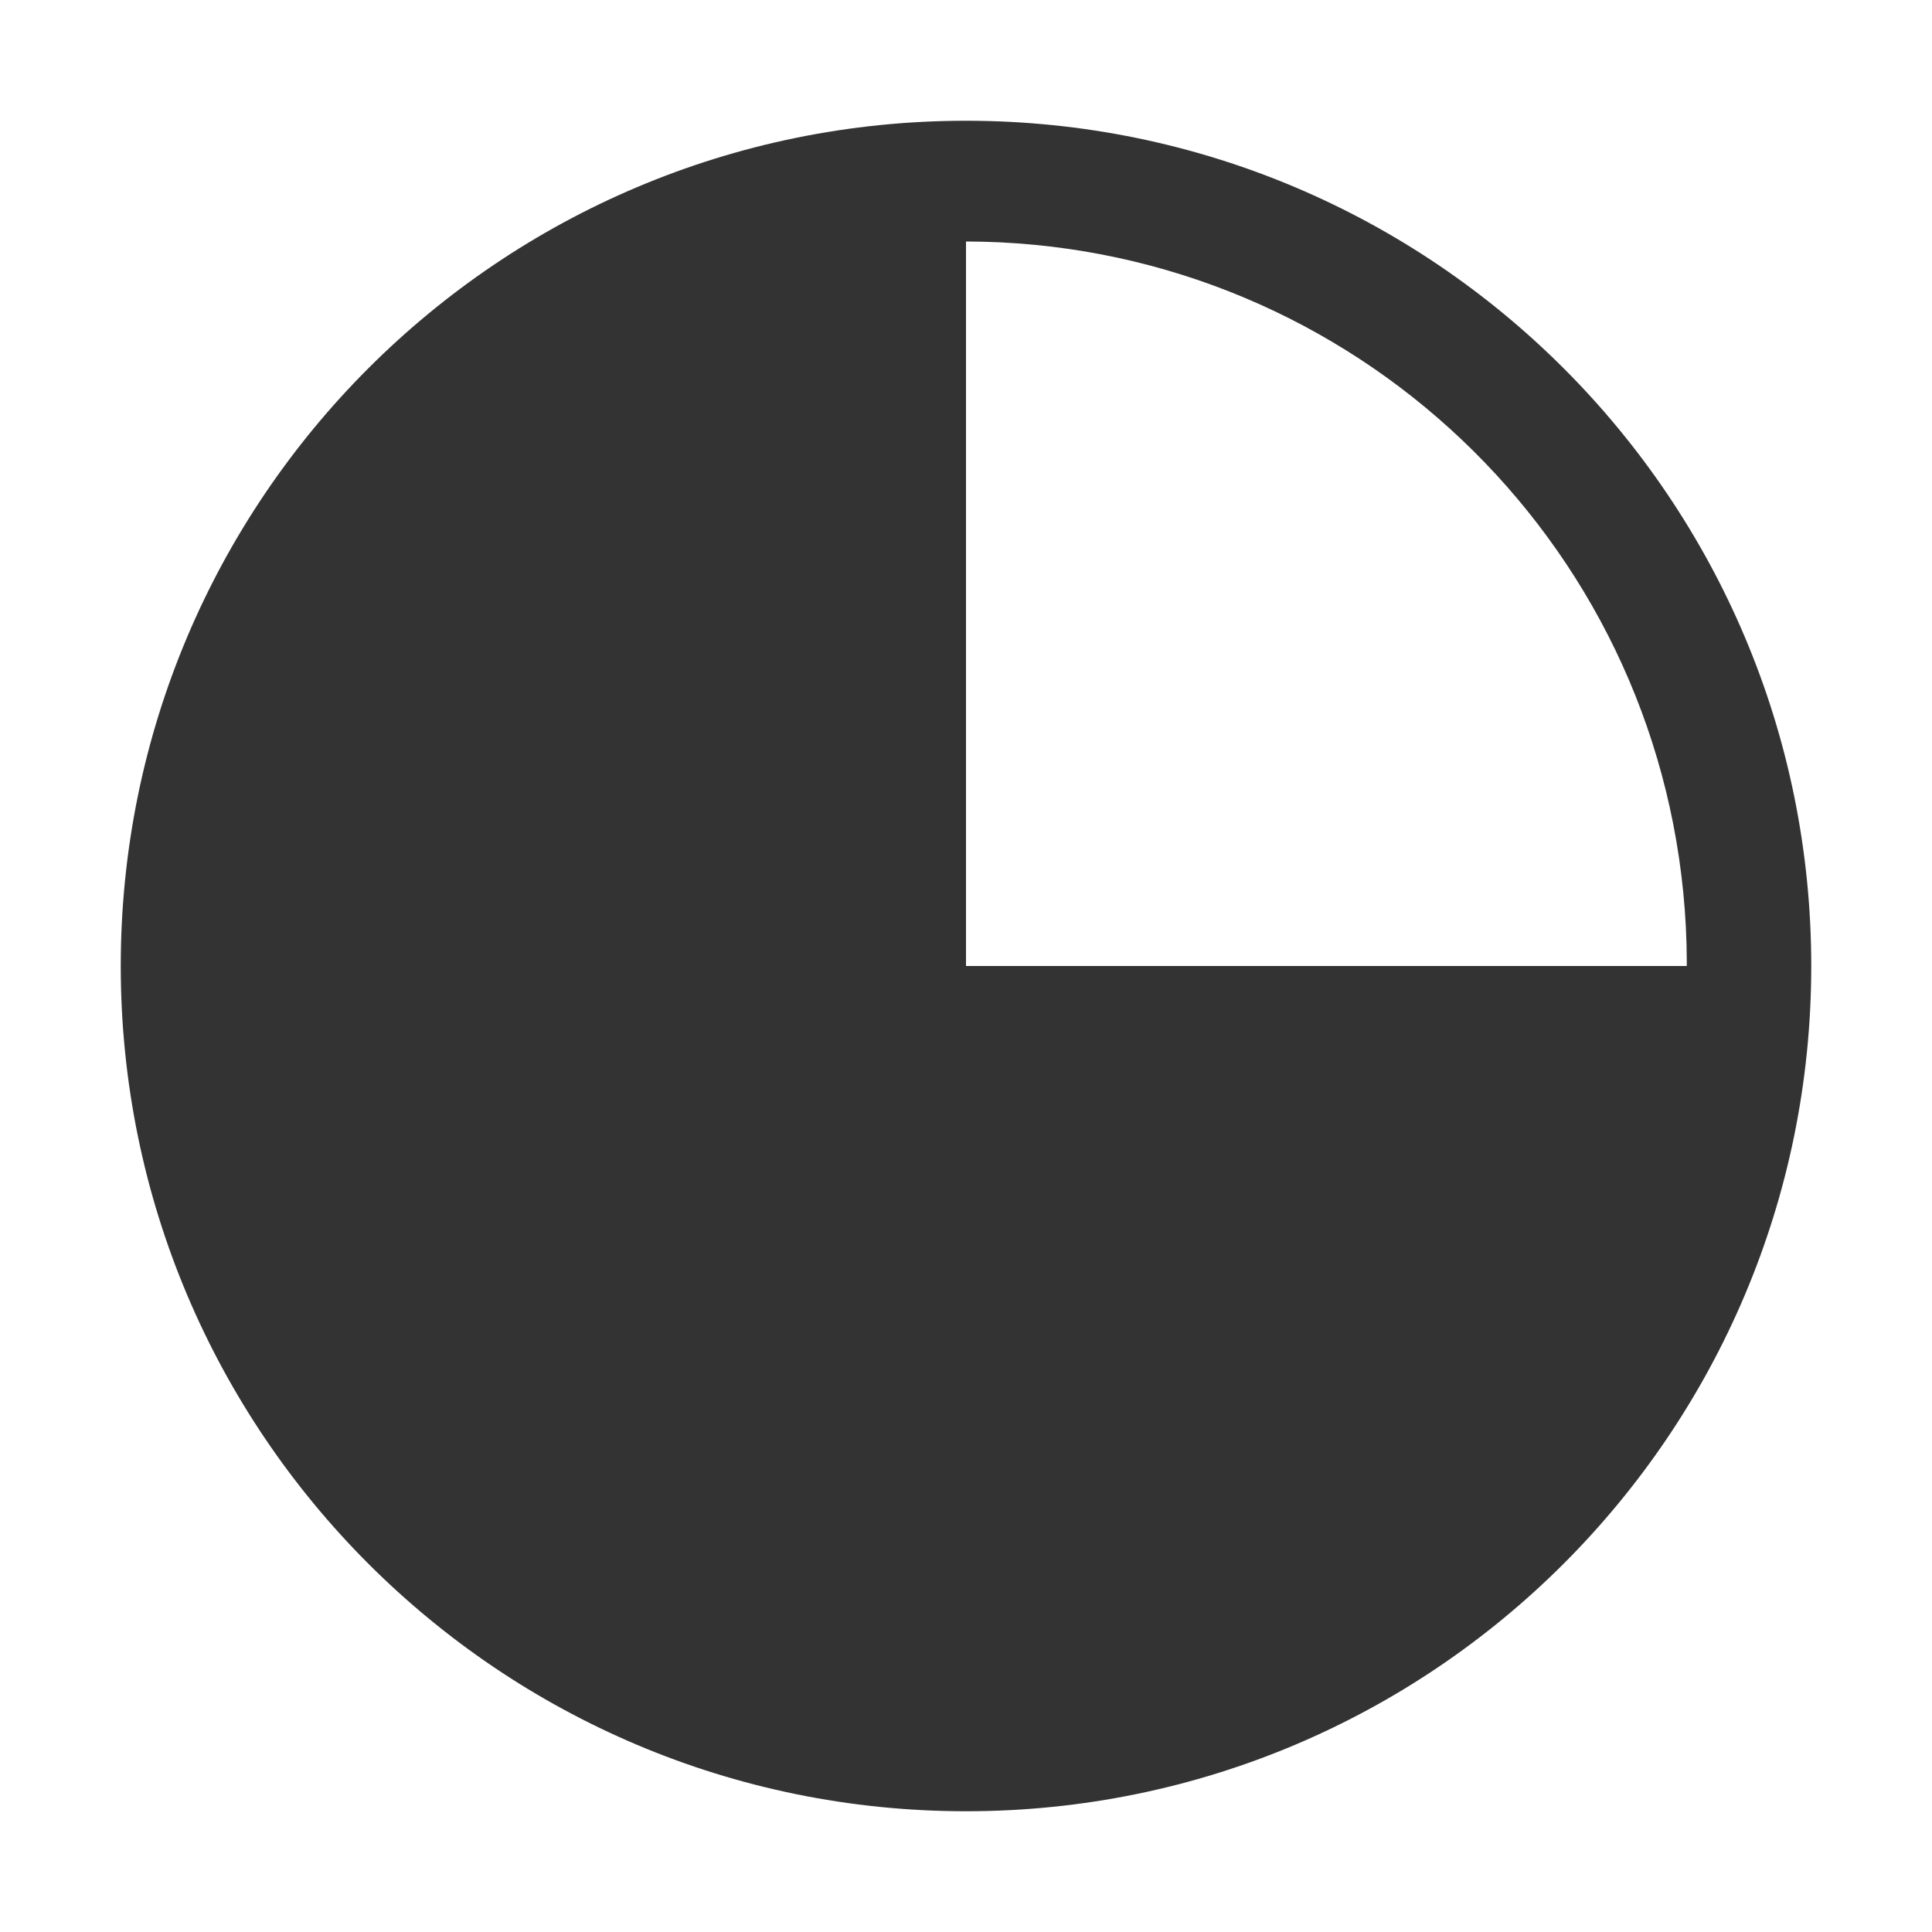
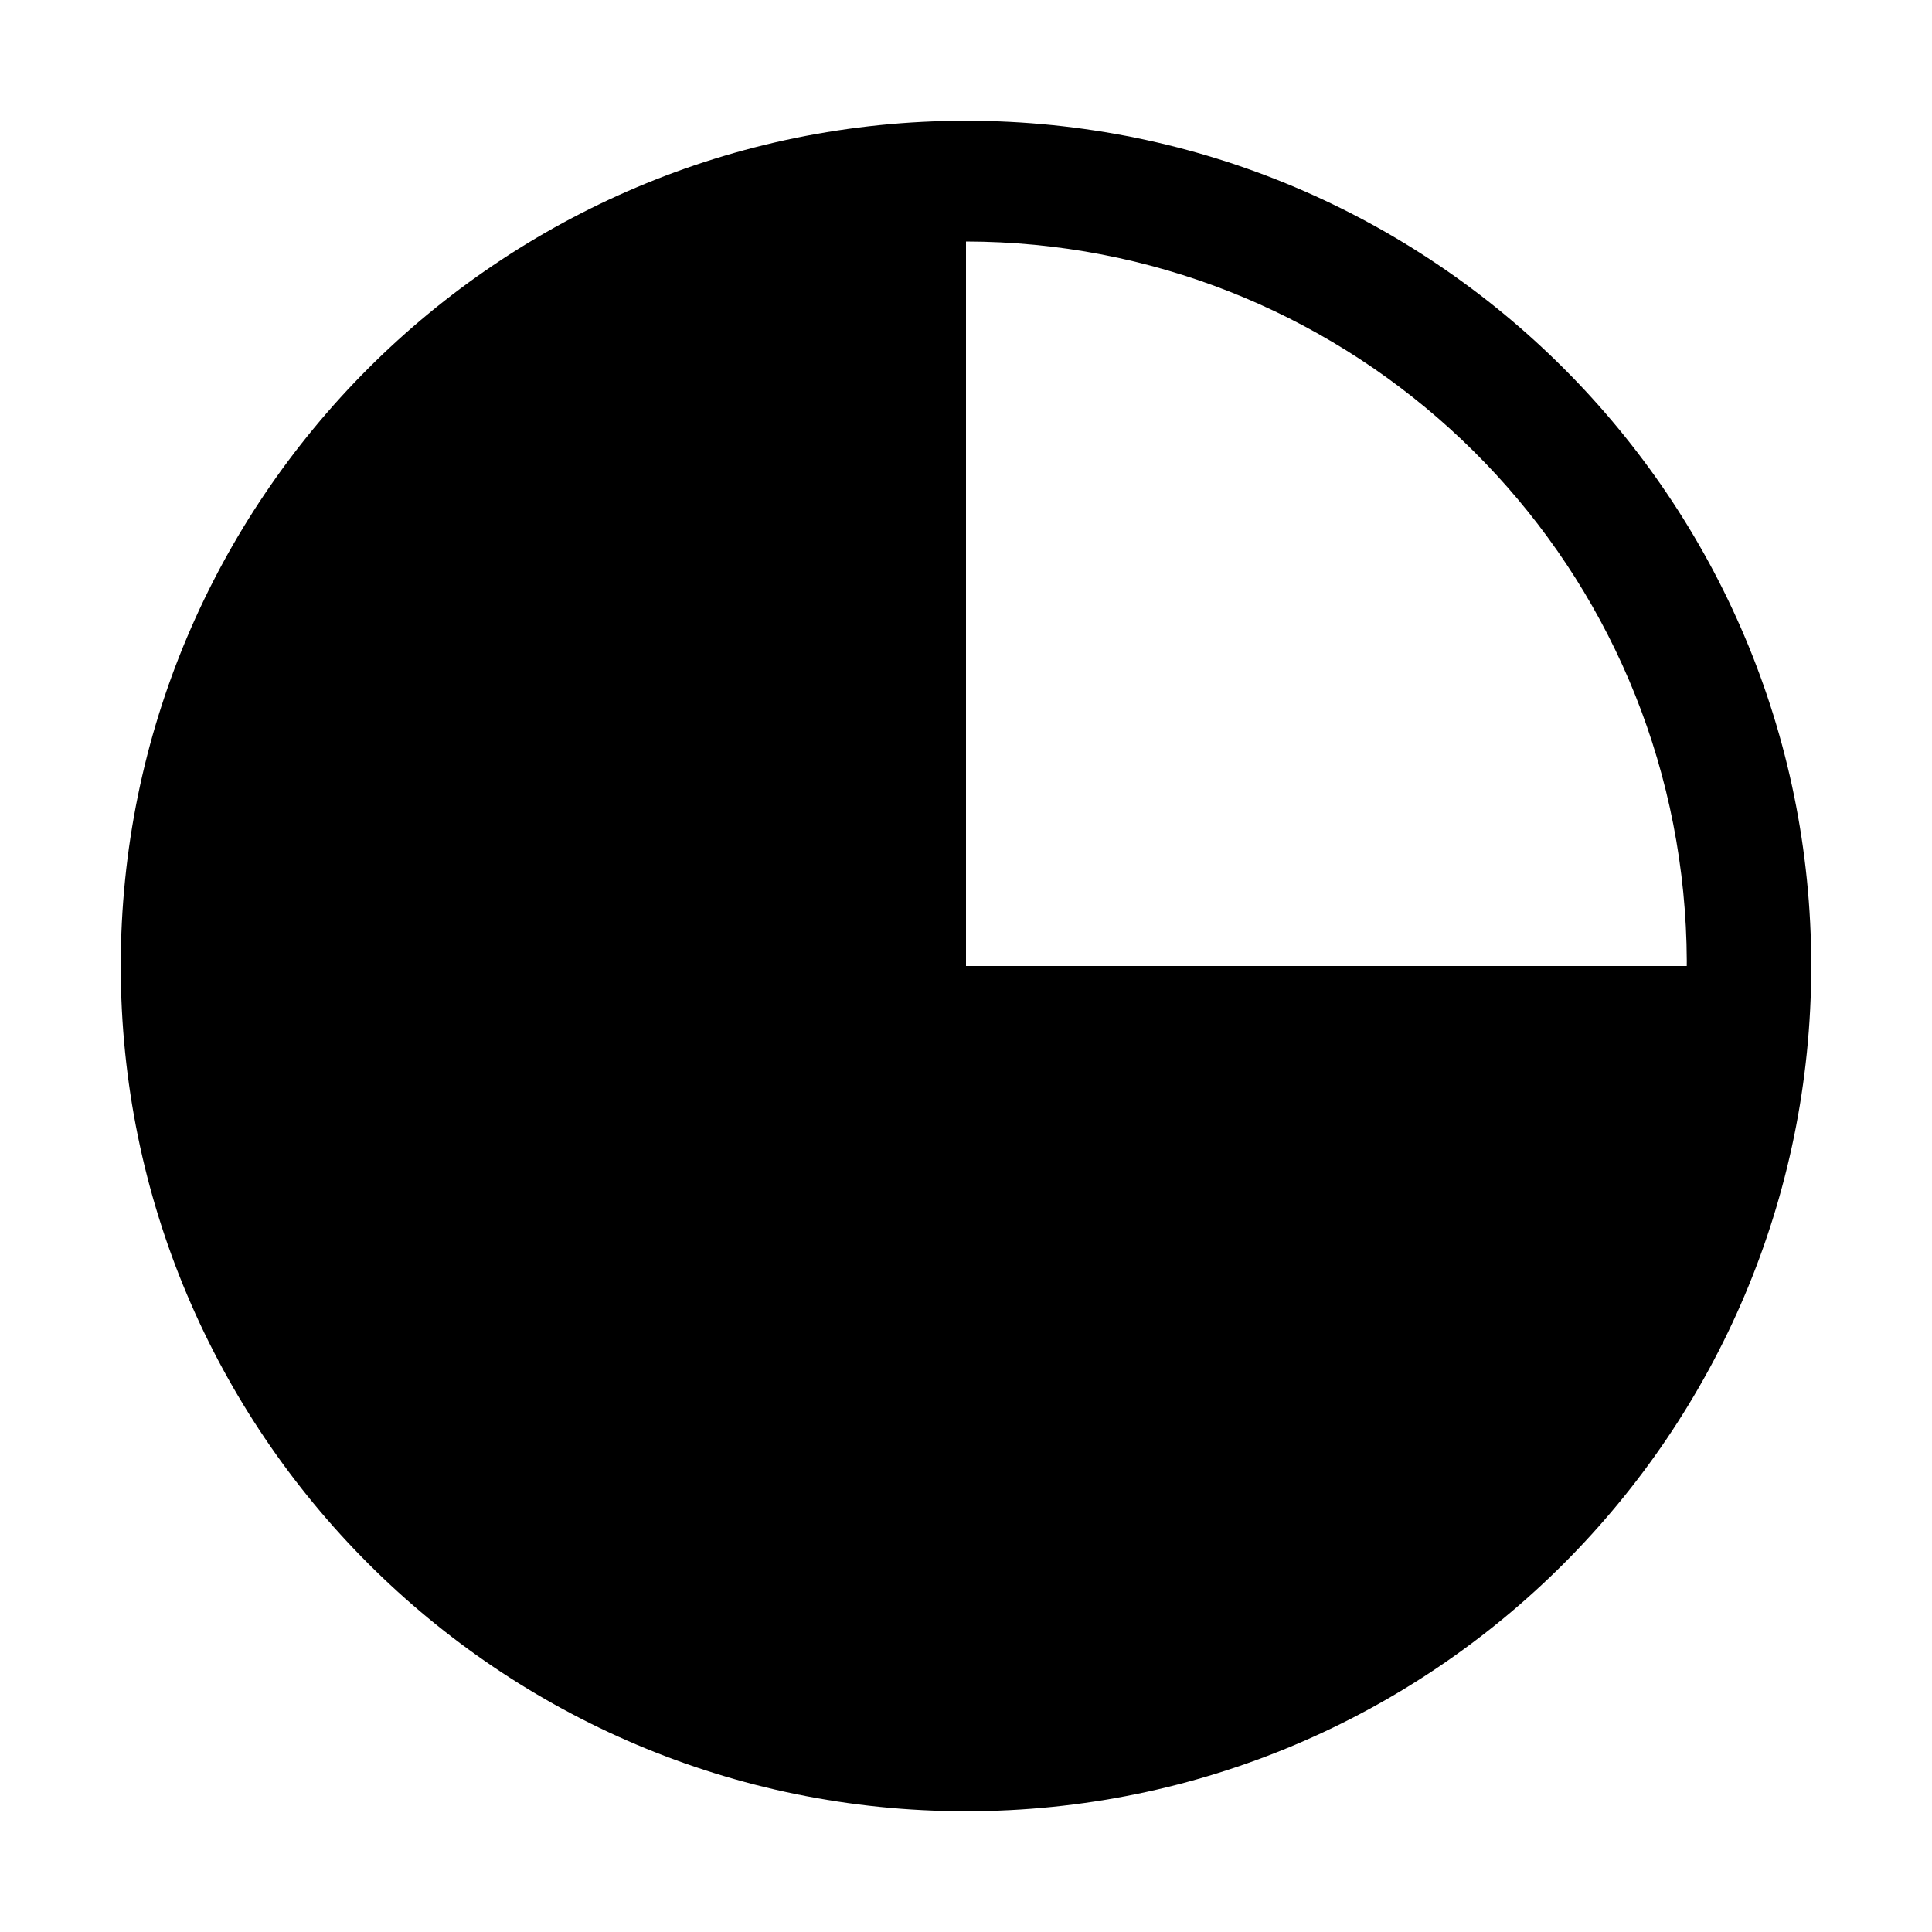
<svg xmlns="http://www.w3.org/2000/svg" class="icon" width="200px" height="200.00px" viewBox="0 0 1024 1024" version="1.1">
-   <path fill="#333333" d="M512 128a382.6 382.6 0 1 1-149.45 30.15A381.54 381.54 0 0 1 512 128m0-64C264.58 64 64 264.58 64 512s200.58 448 448 448 448-200.58 448-448S759.42 64 512 64zM512 64C264.58 64 64 264.58 64 512s200.58 448 448 448 448-200.58 448-448H512z" />
+   <path label-width="8em" d="M512 128a382.6 382.6 0 1 1-149.45 30.15A381.54 381.54 0 0 1 512 128m0-64C264.58 64 64 264.58 64 512s200.58 448 448 448 448-200.58 448-448S759.42 64 512 64zM512 64C264.58 64 64 264.58 64 512s200.58 448 448 448 448-200.58 448-448H512z" />
</svg>
